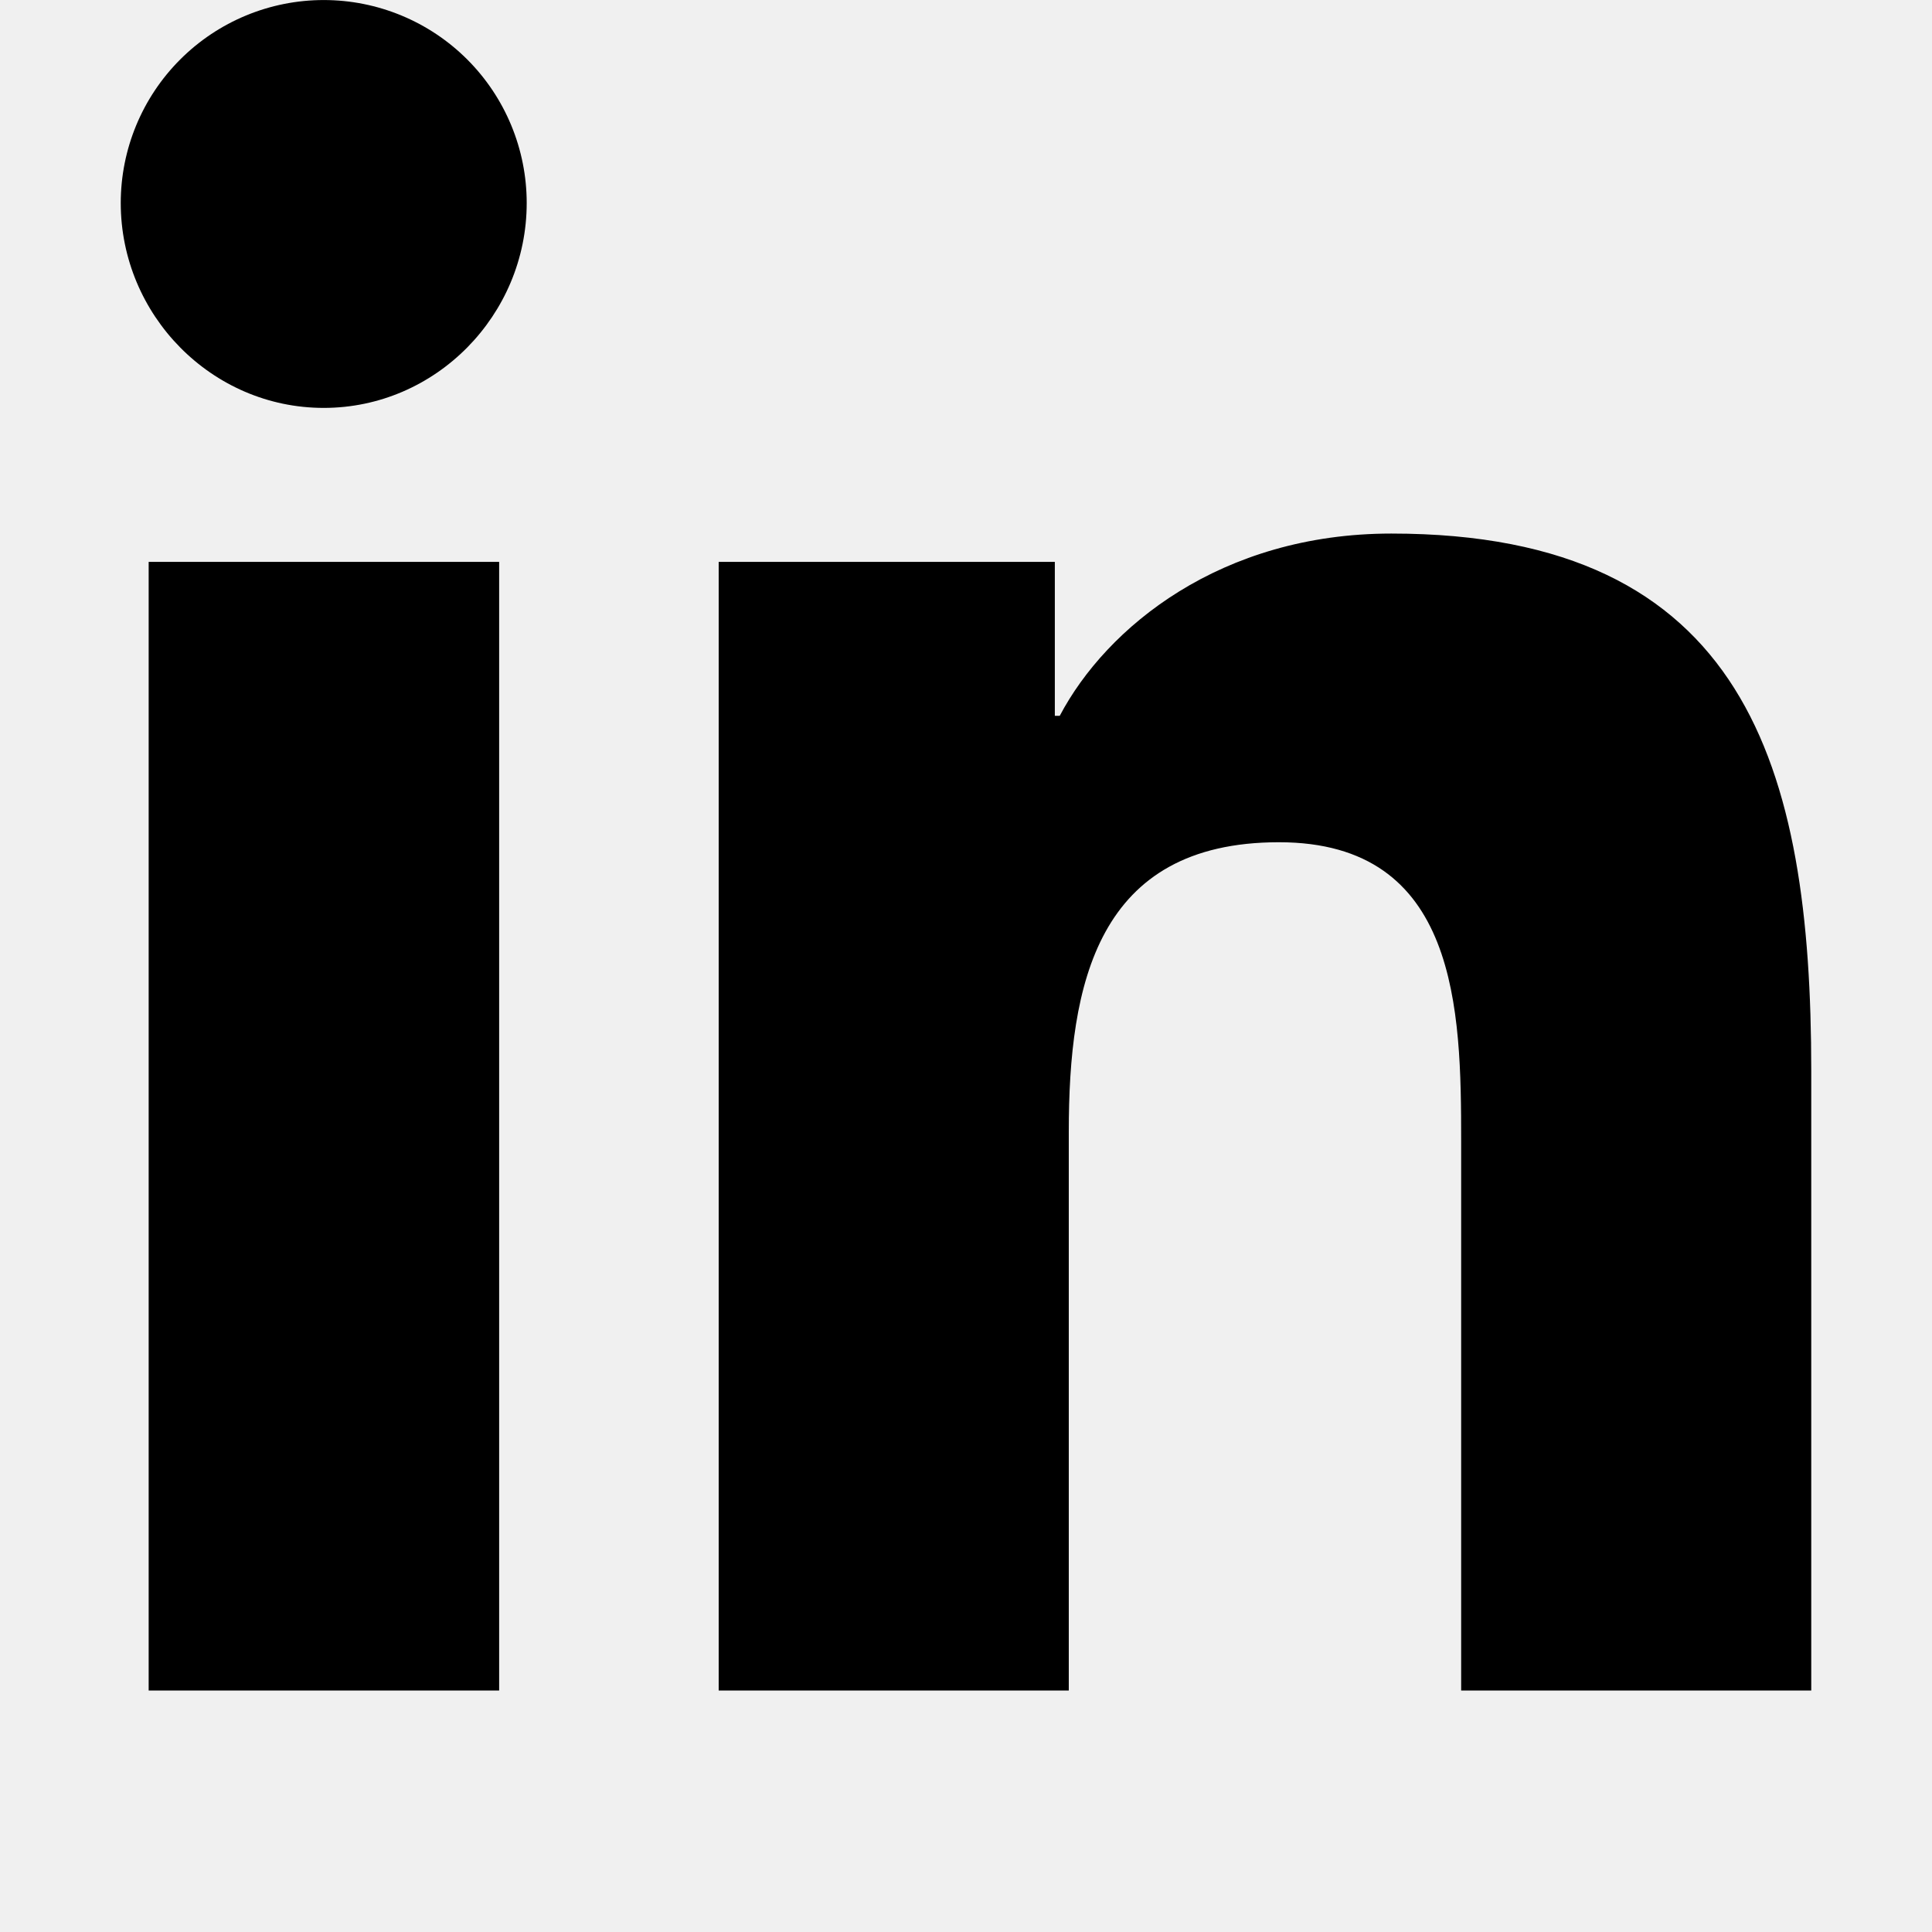
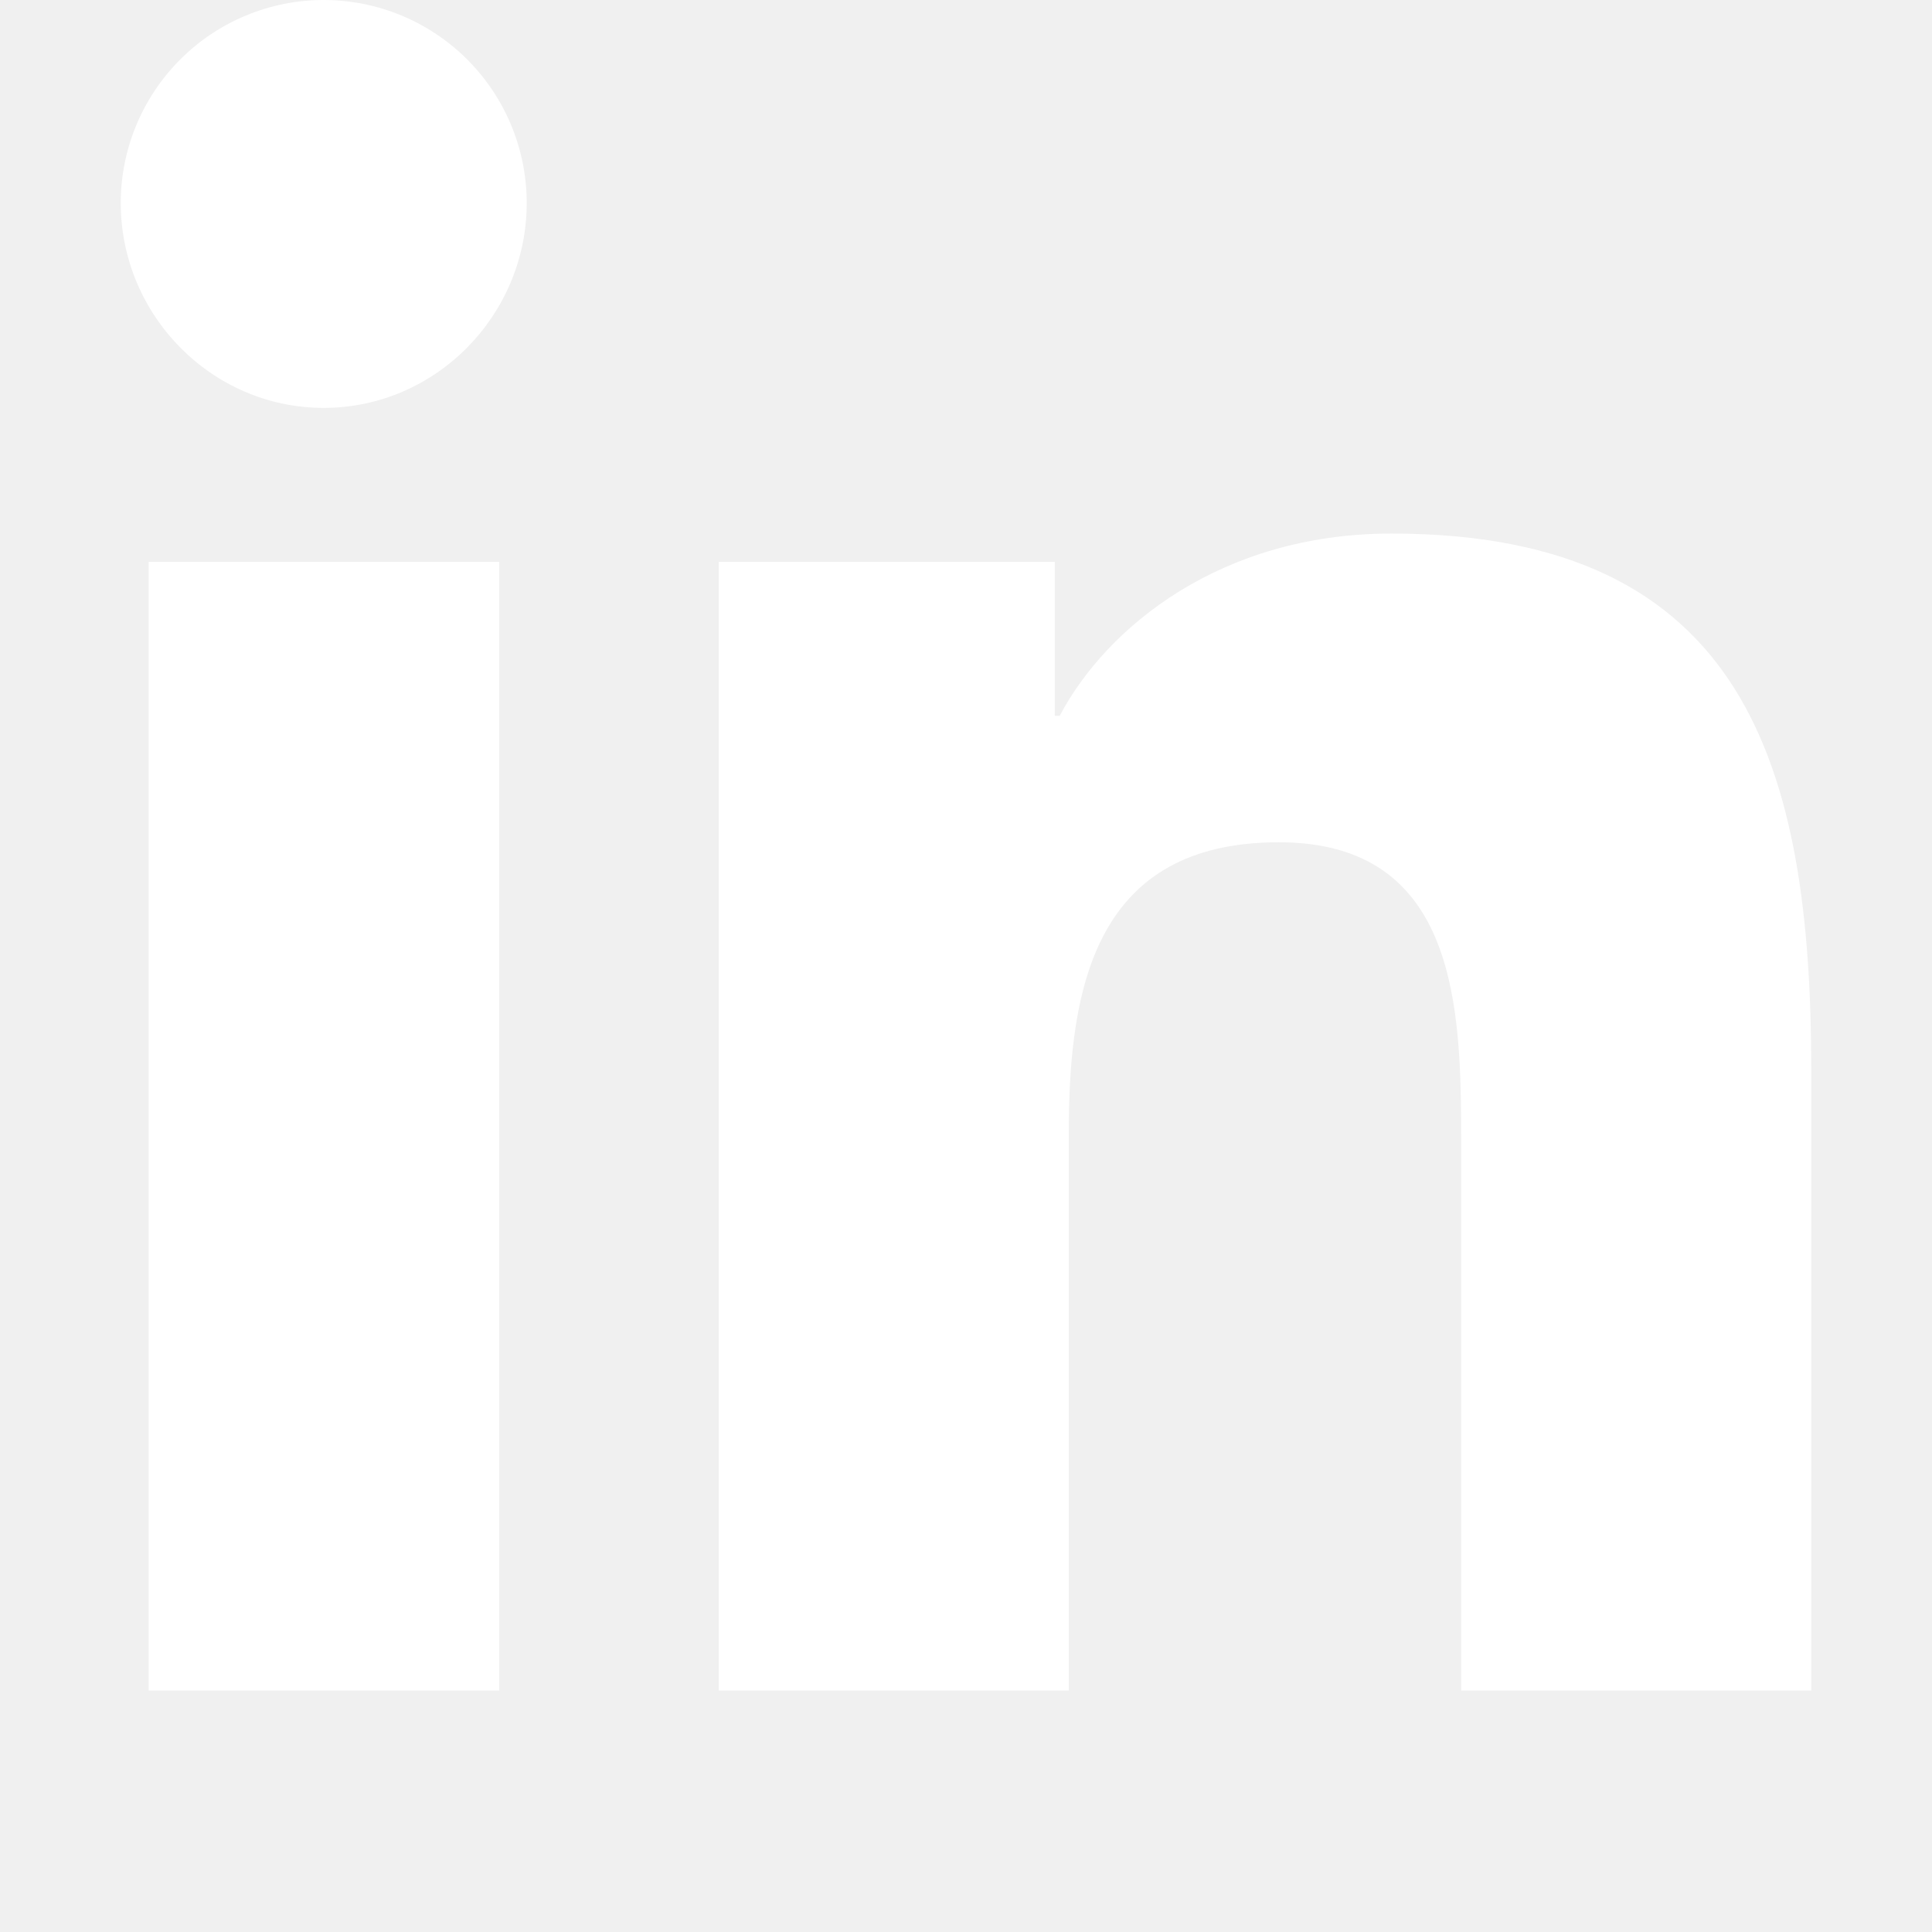
- <svg xmlns="http://www.w3.org/2000/svg" width="100" height="100" viewBox="0 0 100 100" fill="none">
-   <path d="M25.836 87.5H7.695V29.082H25.836V87.5ZM16.756 21.113C10.955 21.113 6.25 16.309 6.25 10.508C6.25 7.721 7.357 5.049 9.327 3.079C11.297 1.109 13.97 0.002 16.756 0.002C19.542 0.002 22.214 1.109 24.185 3.079C26.155 5.049 27.262 7.721 27.262 10.508C27.262 16.309 22.555 21.113 16.756 21.113ZM93.731 87.5H75.629V59.062C75.629 52.285 75.492 43.594 66.197 43.594C56.766 43.594 55.32 50.957 55.32 58.574V87.5H37.199V29.082H54.598V37.051H54.852C57.273 32.461 63.19 27.617 72.016 27.617C90.375 27.617 93.75 39.707 93.75 55.41V87.5H93.731Z" fill="black" />
+ <svg xmlns="http://www.w3.org/2000/svg" width="24" height="24" viewBox="0 0 24 24" fill="none">
+   <path d="M6.201 21H1.847V6.98H6.201V21ZM4.021 5.067C2.629 5.067 1.5 3.914 1.5 2.522C1.5 1.853 1.766 1.212 2.239 0.739C2.711 0.266 3.353 0 4.021 0C4.69 0 5.331 0.266 5.804 0.739C6.277 1.212 6.543 1.853 6.543 2.522C6.543 3.914 5.413 5.067 4.021 5.067ZM22.495 21H18.151V14.175C18.151 12.549 18.118 10.463 15.887 10.463C13.624 10.463 13.277 12.23 13.277 14.058V21H8.928V6.98H13.103V8.892H13.164C13.746 7.791 15.165 6.628 17.284 6.628C21.69 6.628 22.5 9.53 22.5 13.299V21H22.495Z" fill="white" />
</svg>
